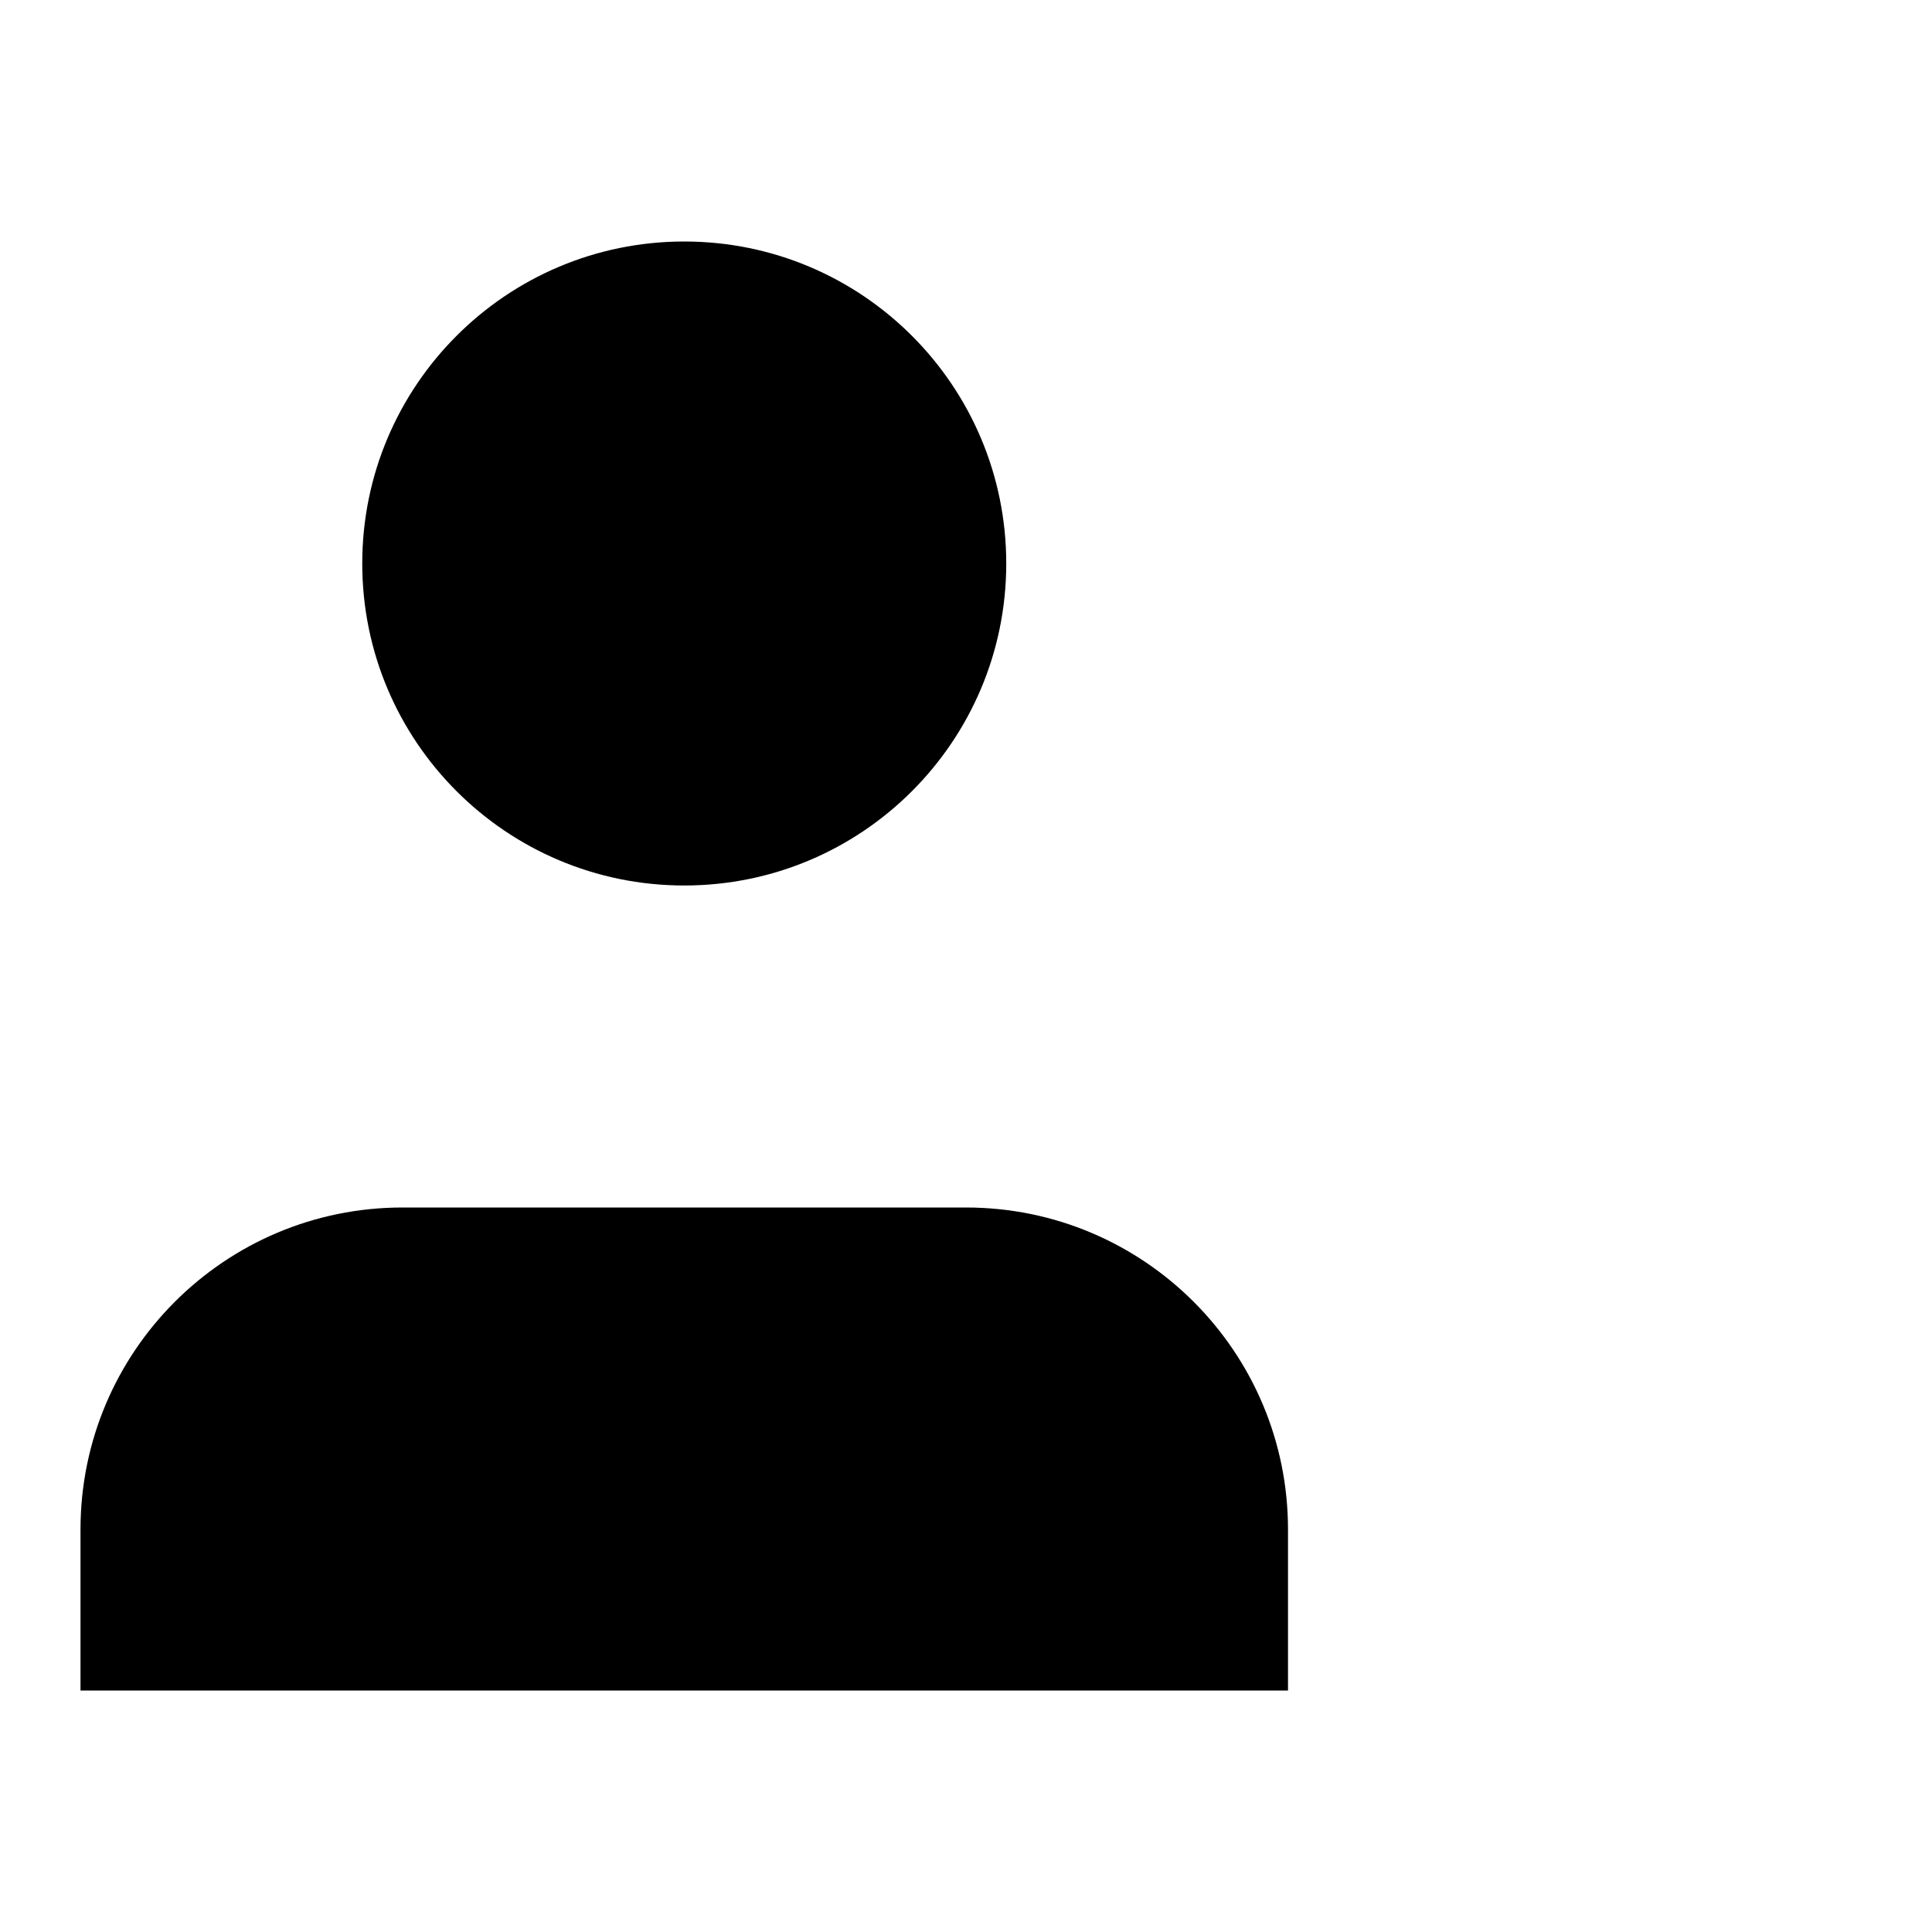
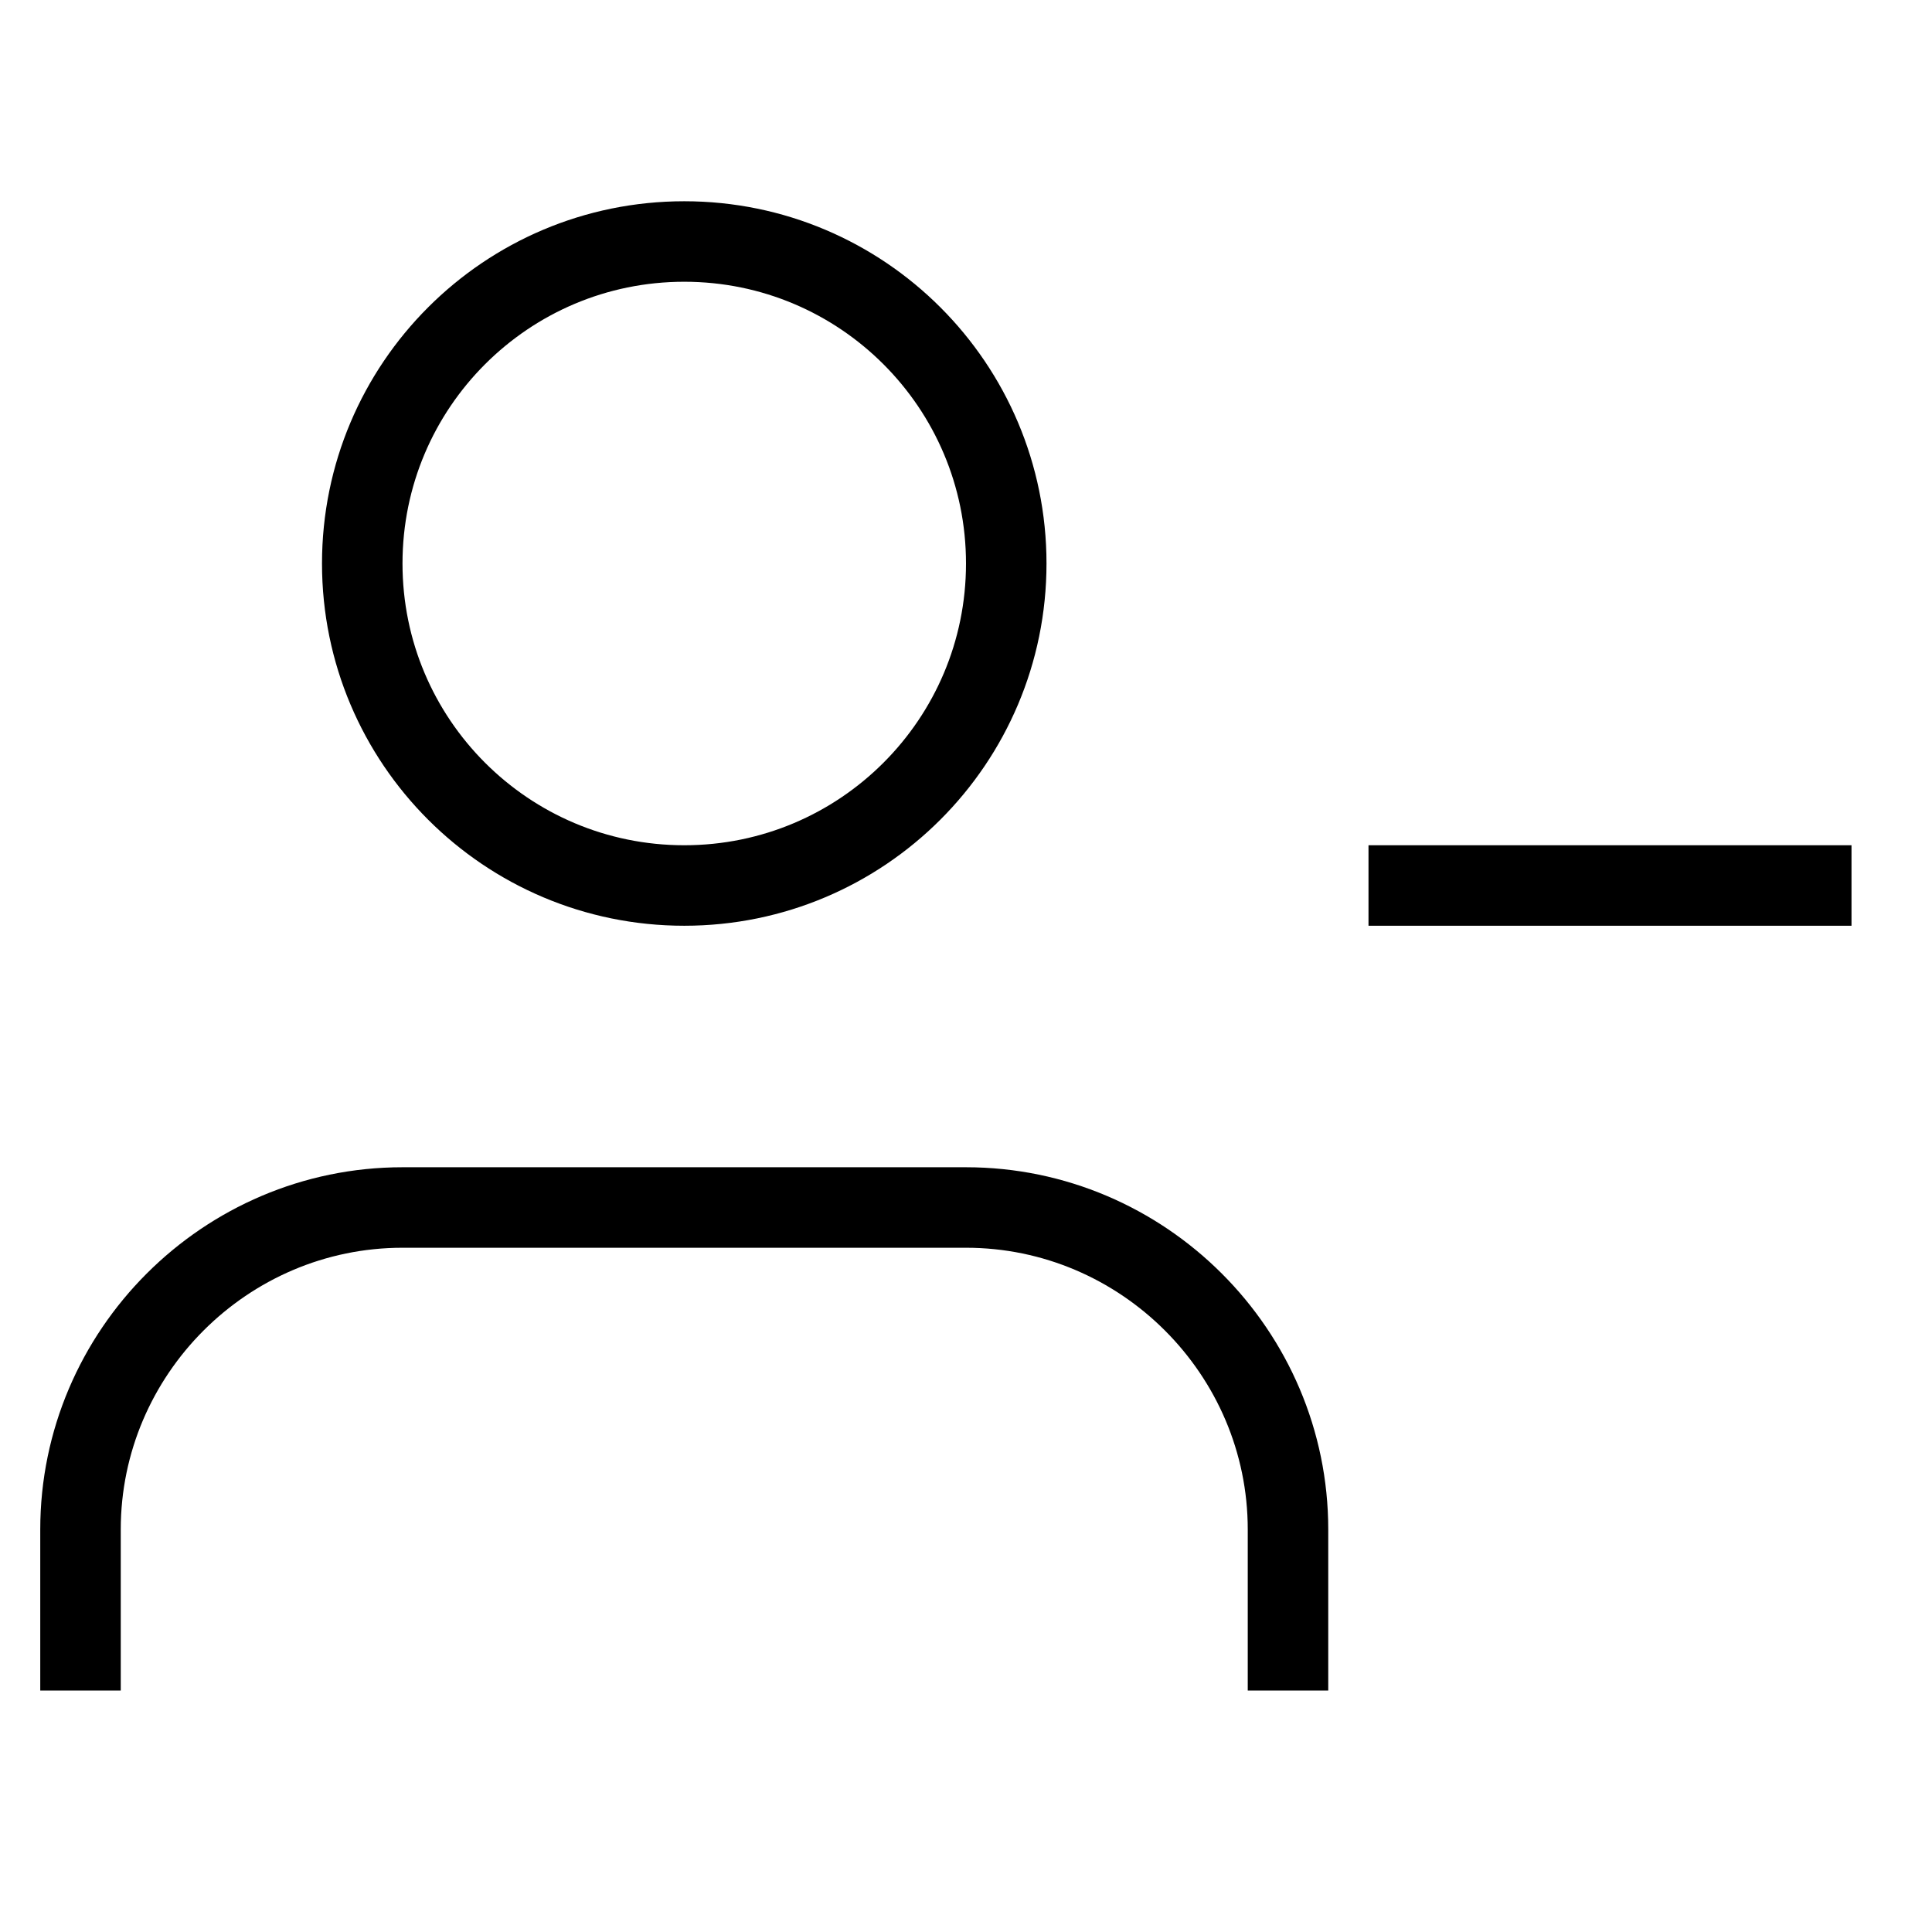
- <svg xmlns="http://www.w3.org/2000/svg" stroke-linecap="round" stroke-linejoin="round" stroke-width="2" viewBox="0 0 24 24">
-   <path d="M16 21v-2a4 4 0 0 0-4-4H5a4 4 0 0 0-4 4v2" />
-   <circle cx="8.5" cy="7" r="4" />
-   <path d="M23 11h-6" />
+ <svg xmlns="http://www.w3.org/2000/svg" id="Layer_1" version="1.1" viewBox="0 0 24 24">
+   <defs>
+     <style>
+       .st0 {
+         fill: none;
+         stroke: #000;
+         stroke-miterlimit: 10;
+       }
+     </style>
+   </defs>
+   <path class="st0" d="M16,21v-2c0-2.2-1.8-4-4-4h-7c-2.2,0-4,1.8-4,4v2" />
+   <circle class="st0" cx="8.5" cy="7" r="4" />
+   <path class="st0" d="M23,11h-6" />
</svg>
